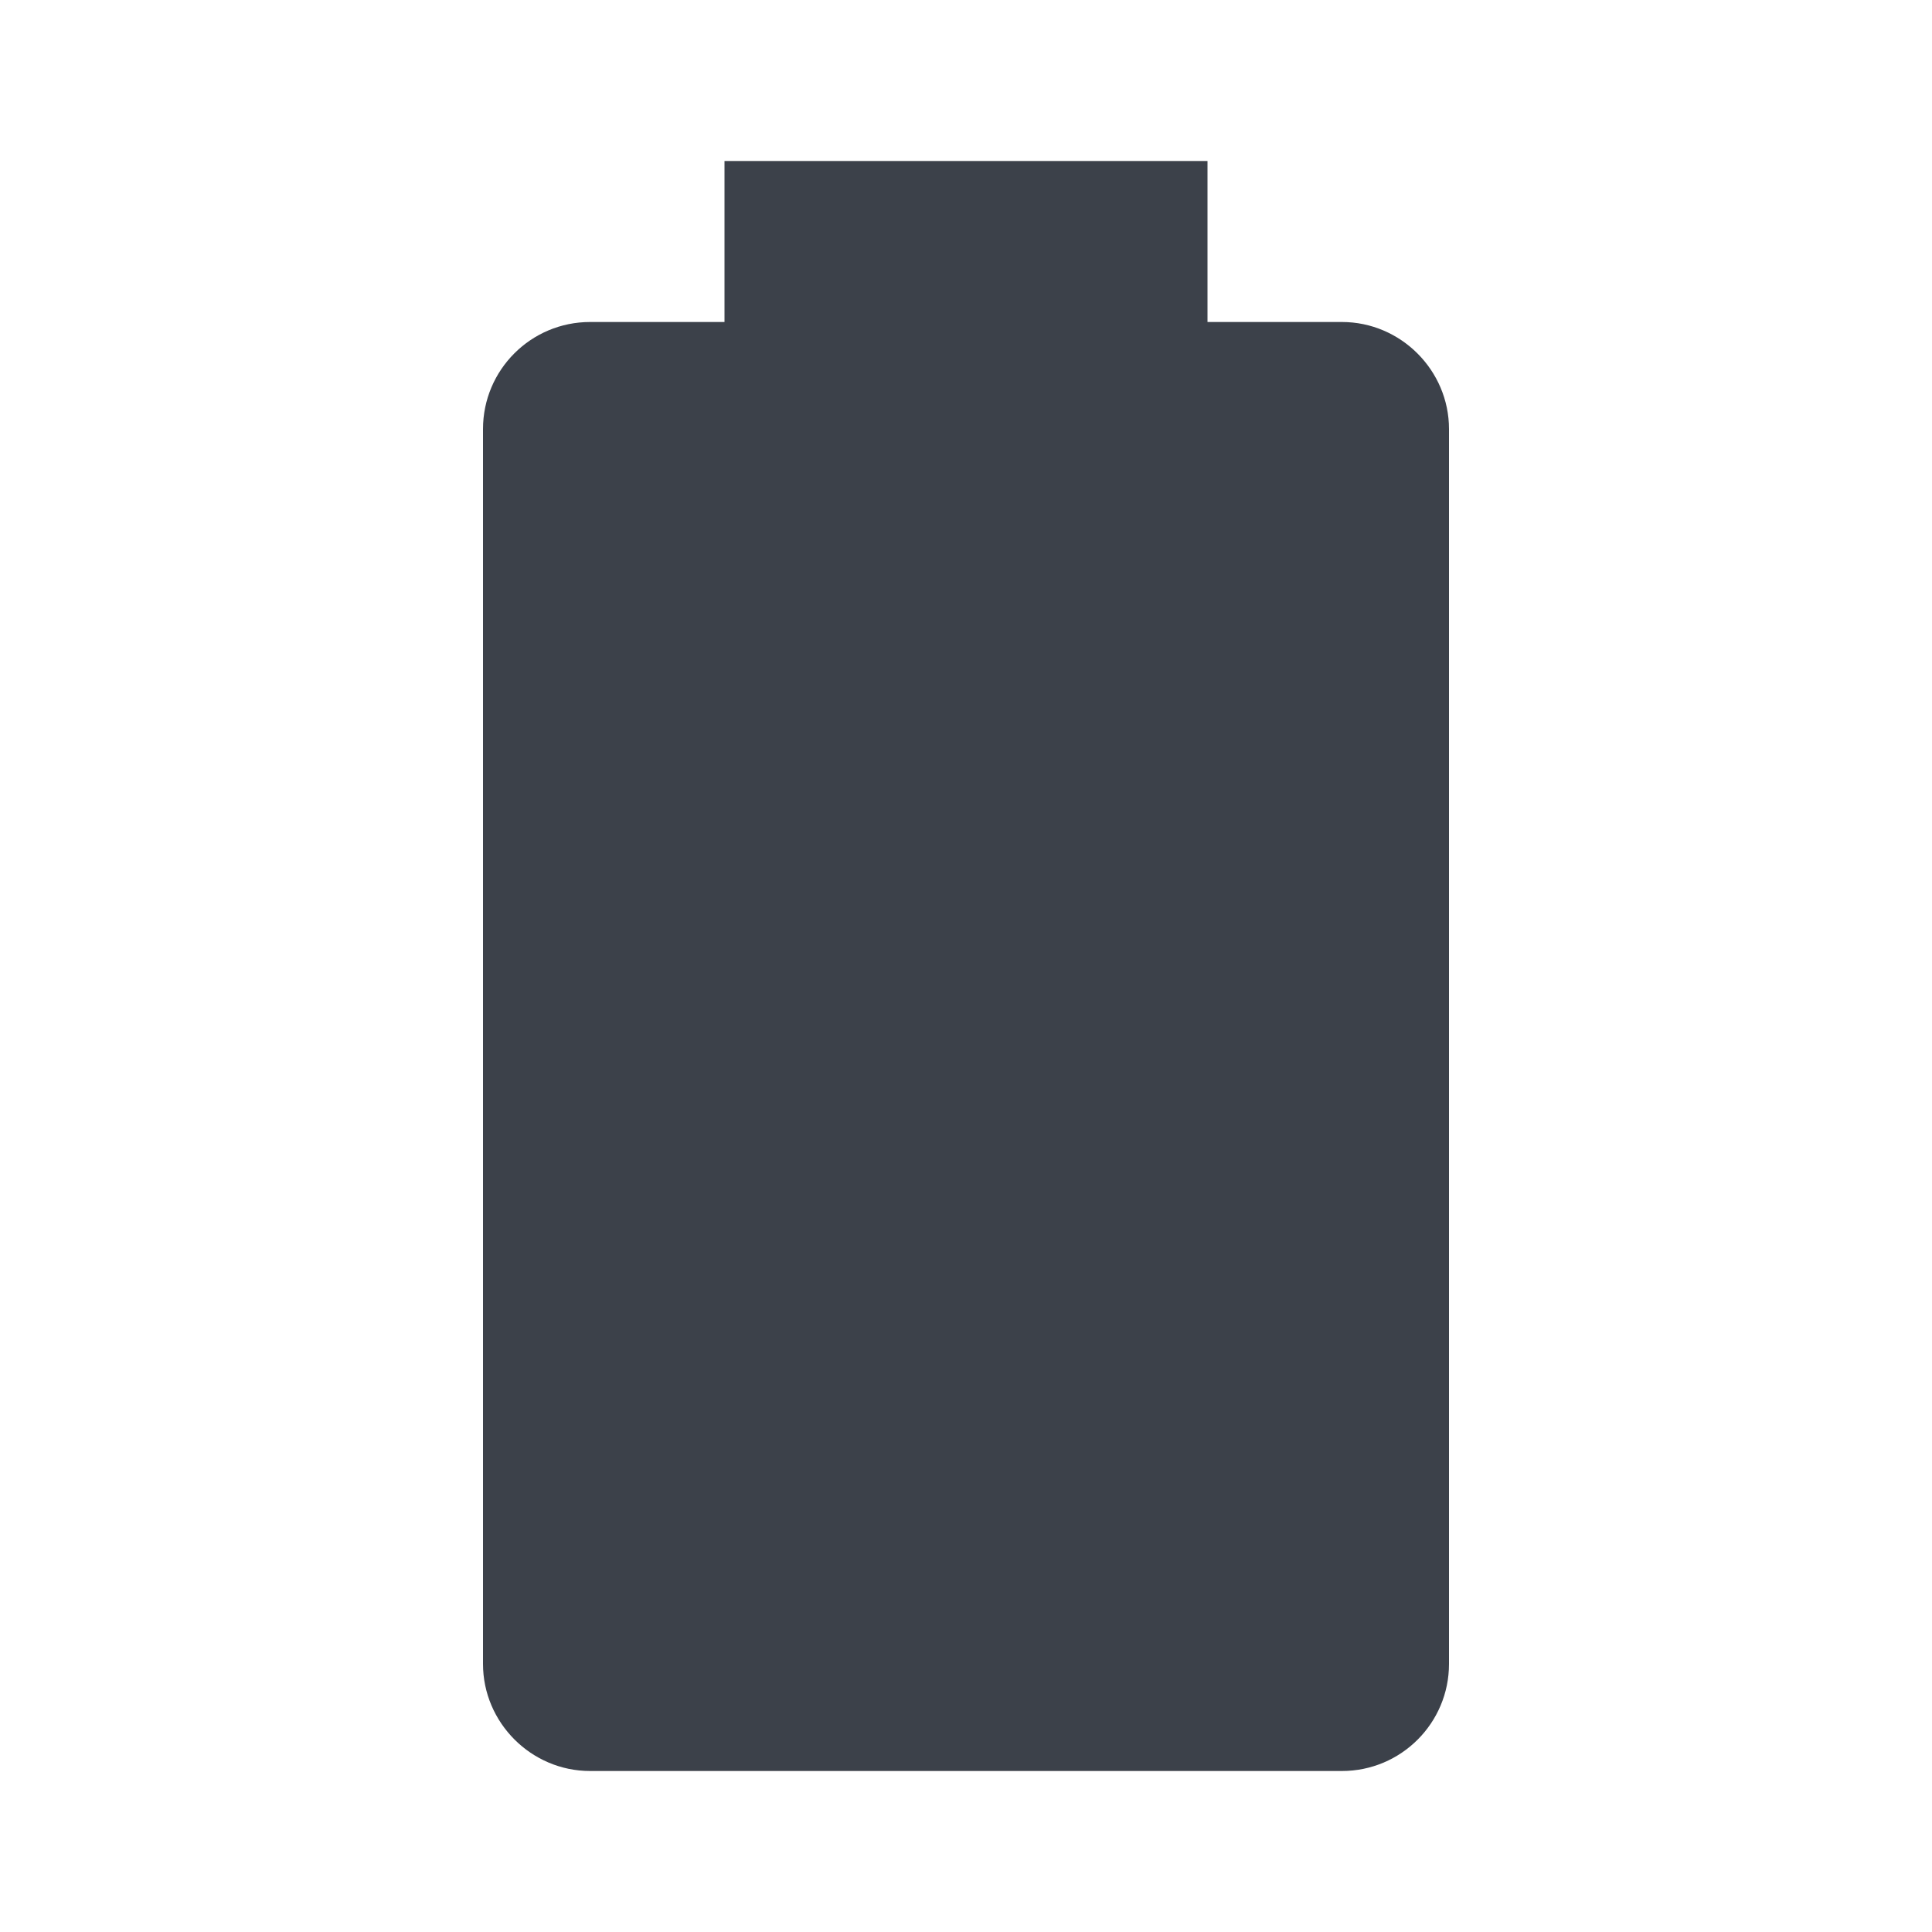
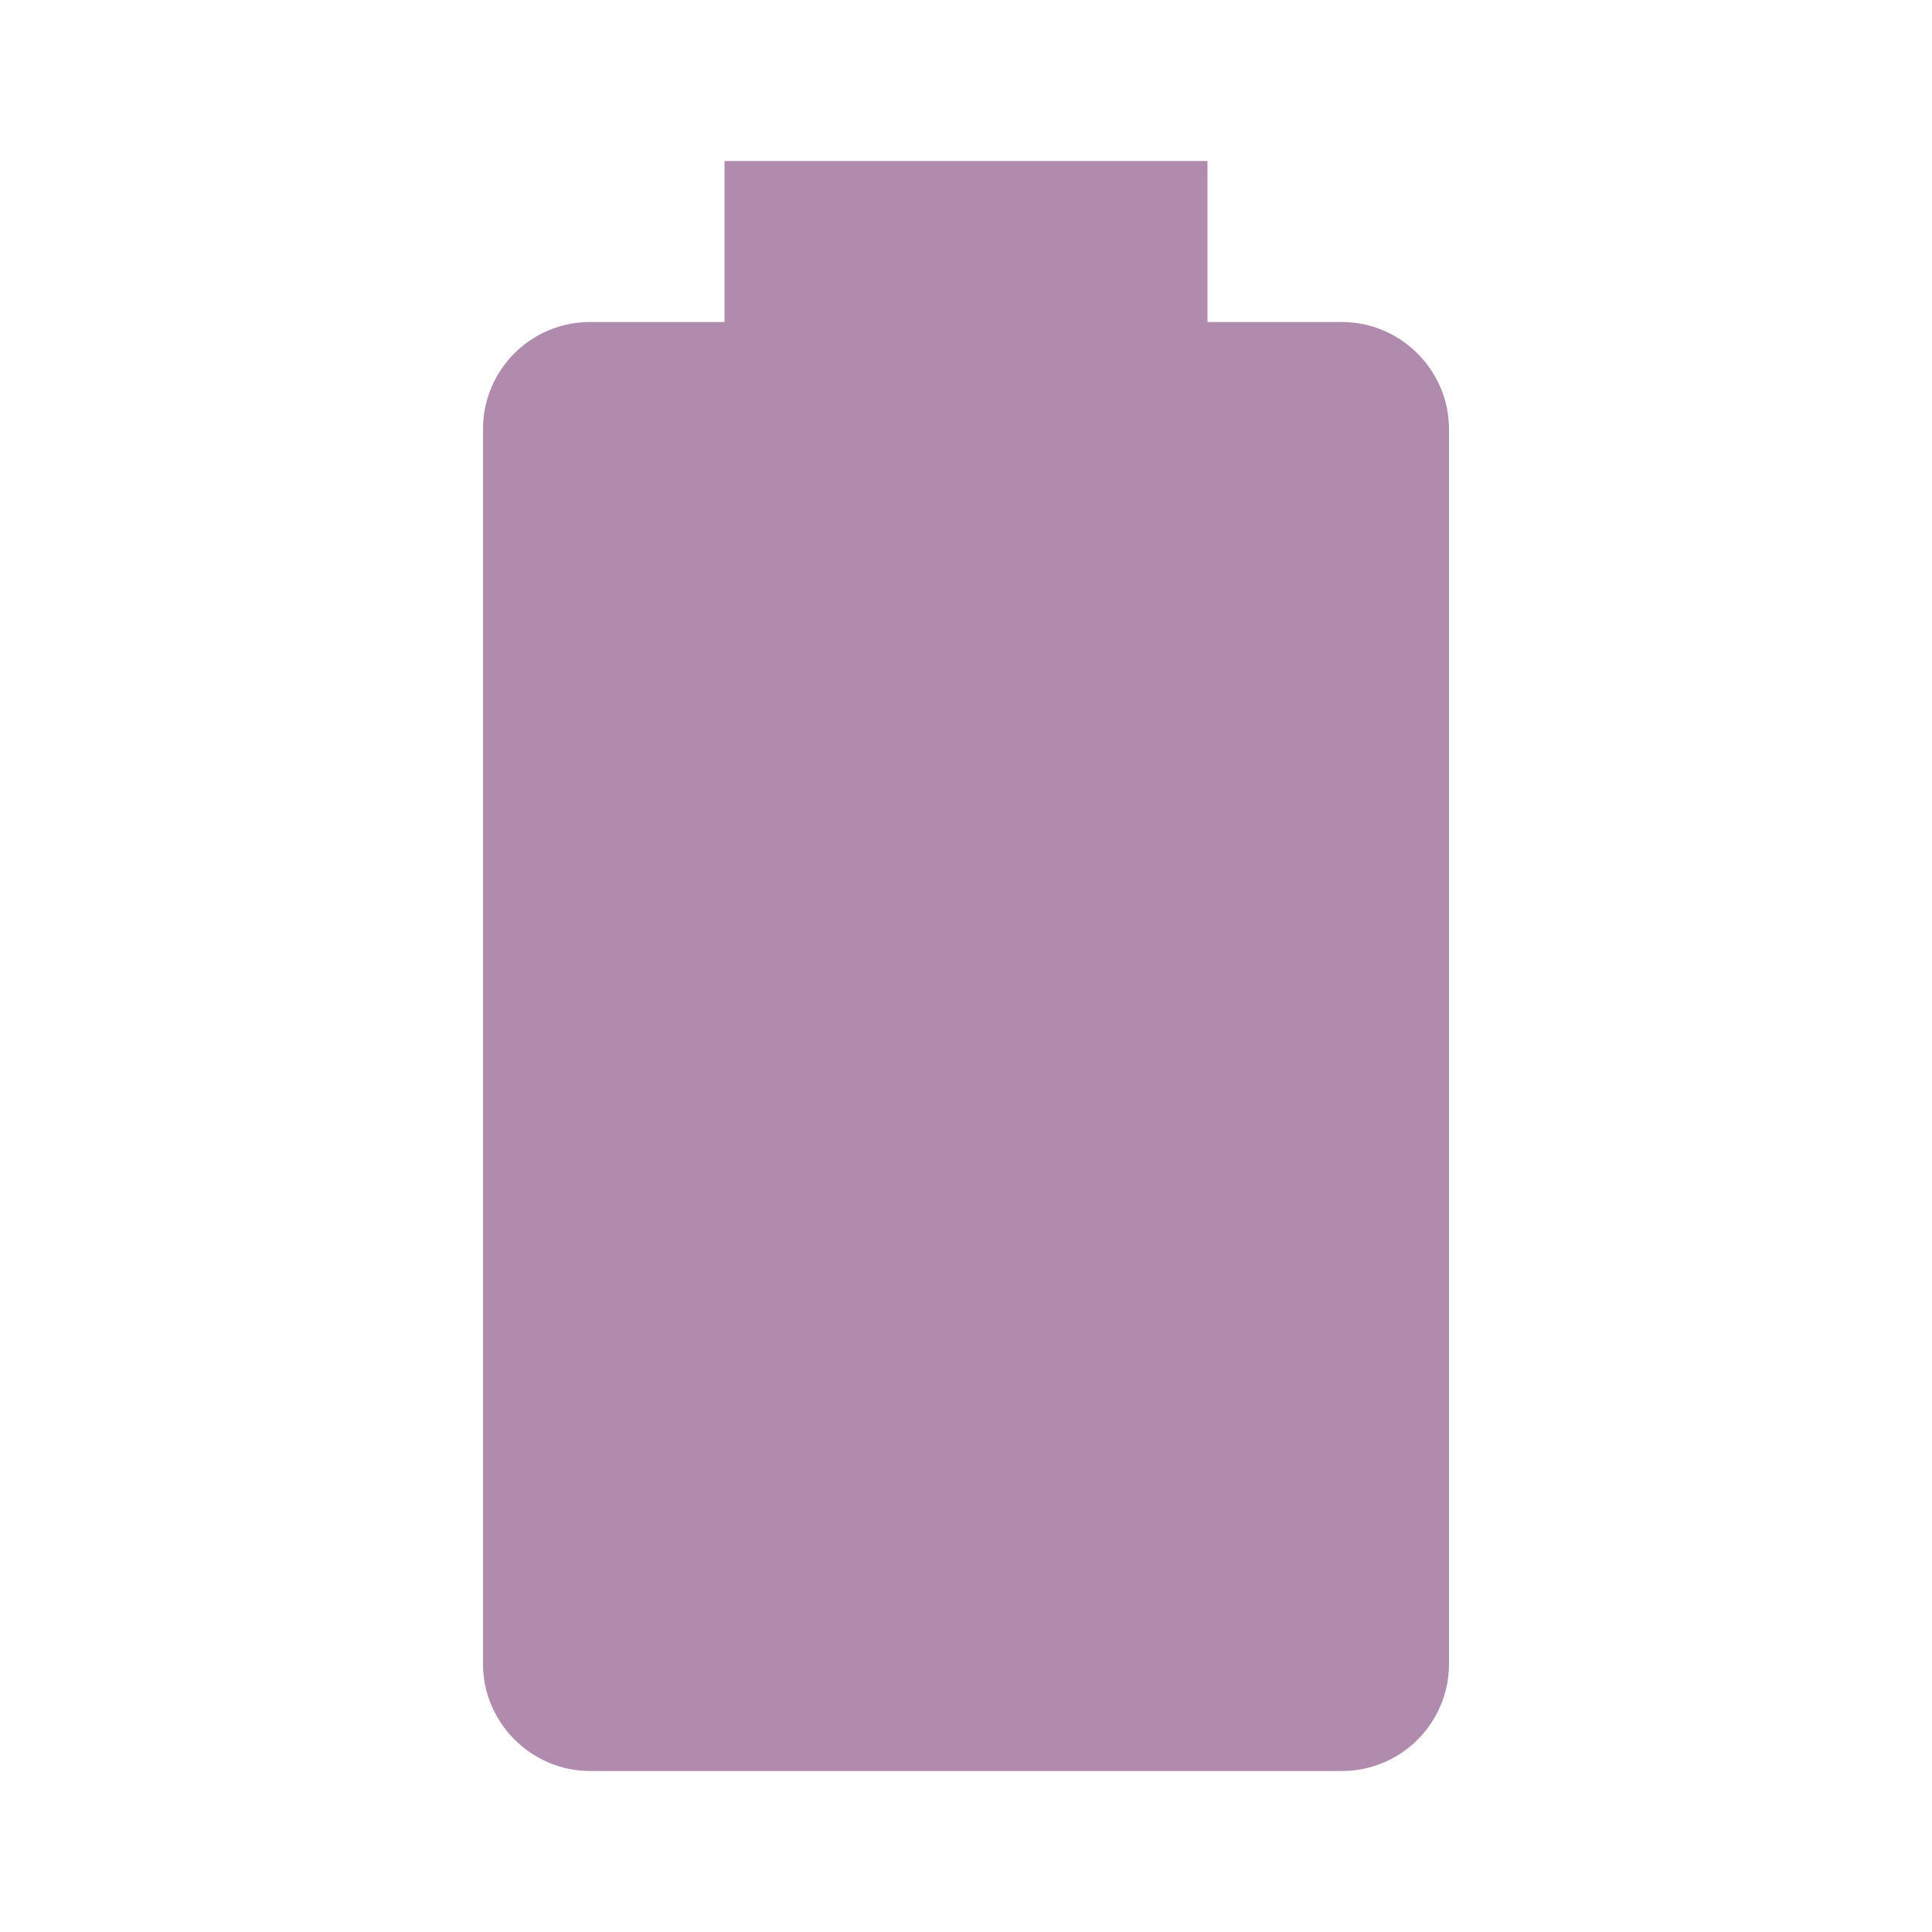
<svg xmlns="http://www.w3.org/2000/svg" viewBox="0 0 24 24">
-   <path d="M16.67,4H15V2H9V4H7.33A1.33,1.33 0 0,0 6,5.33V20.67C6,21.4 6.6,22 7.33,22H16.67A1.33,1.33 0 0,0 18,20.67V5.33C18,4.6 17.4,4 16.67,4Z" fill="#3C414A" />
+   <path d="M16.67,4H15V2H9V4H7.33A1.33,1.33 0 0,0 6,5.33V20.67C6,21.4 6.6,22 7.33,22H16.67A1.33,1.33 0 0,0 18,20.67V5.33C18,4.6 17.4,4 16.67,4Z" fill="#B18BAD" />
</svg>
